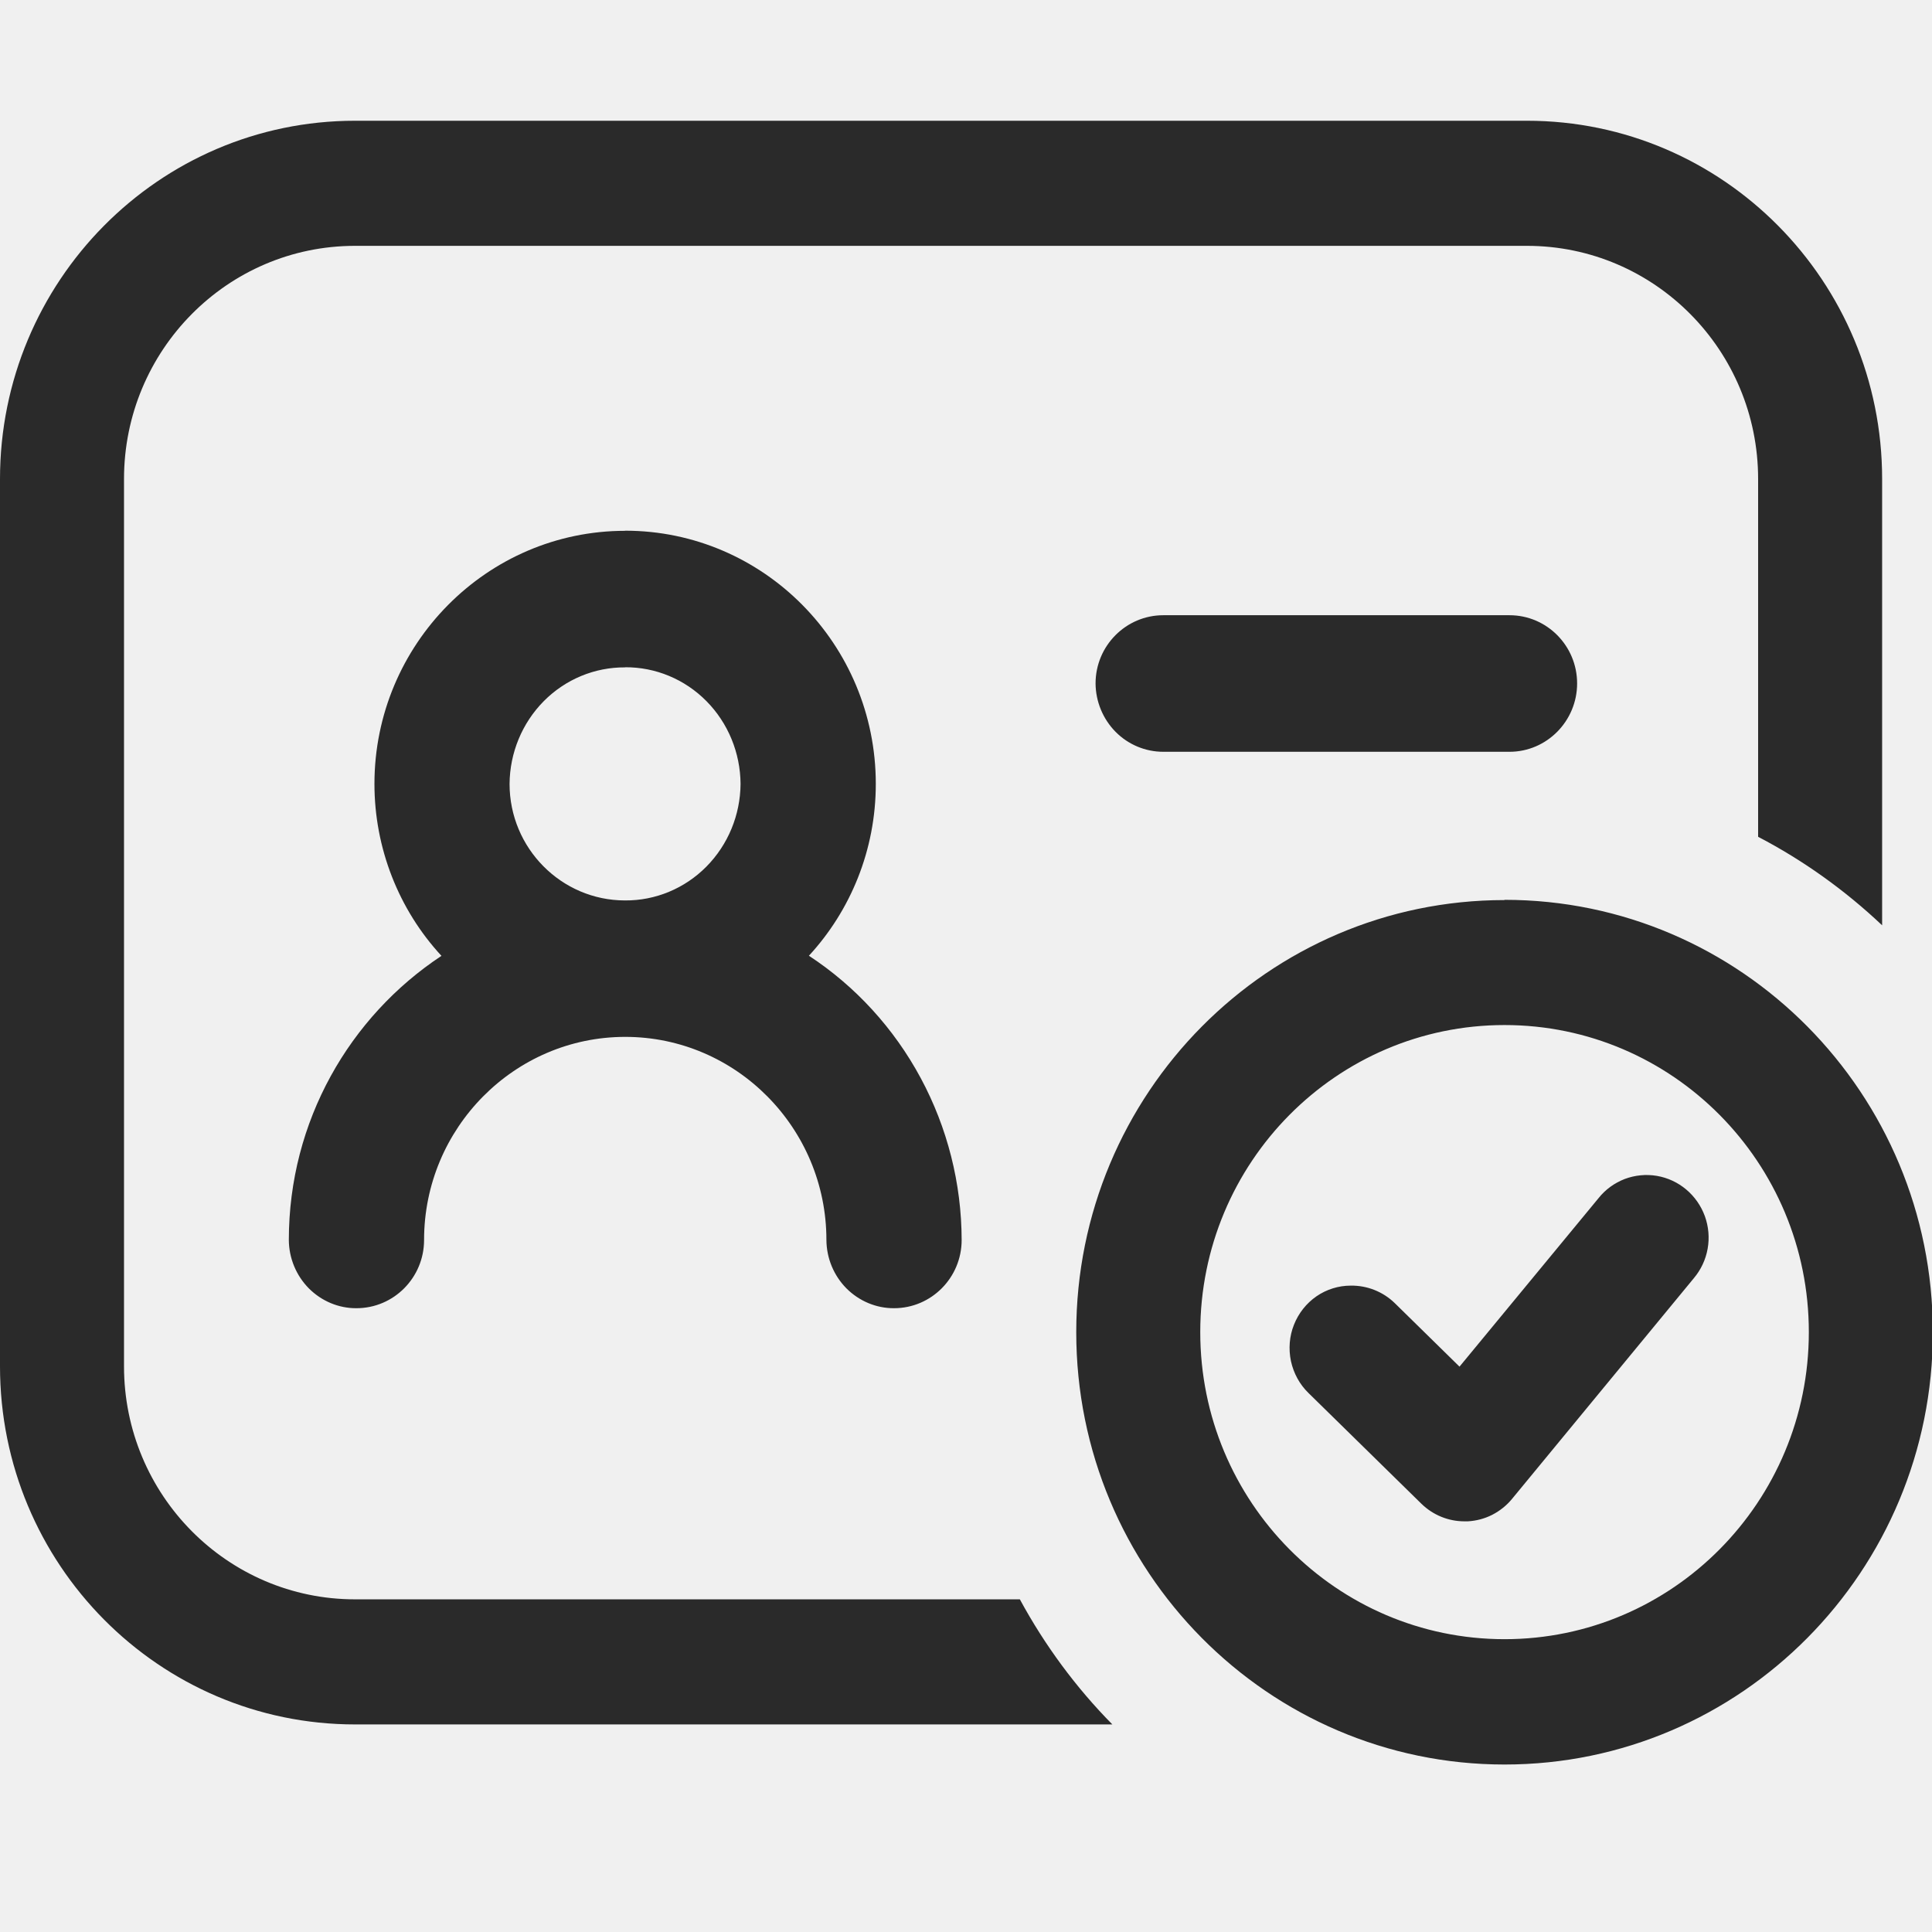
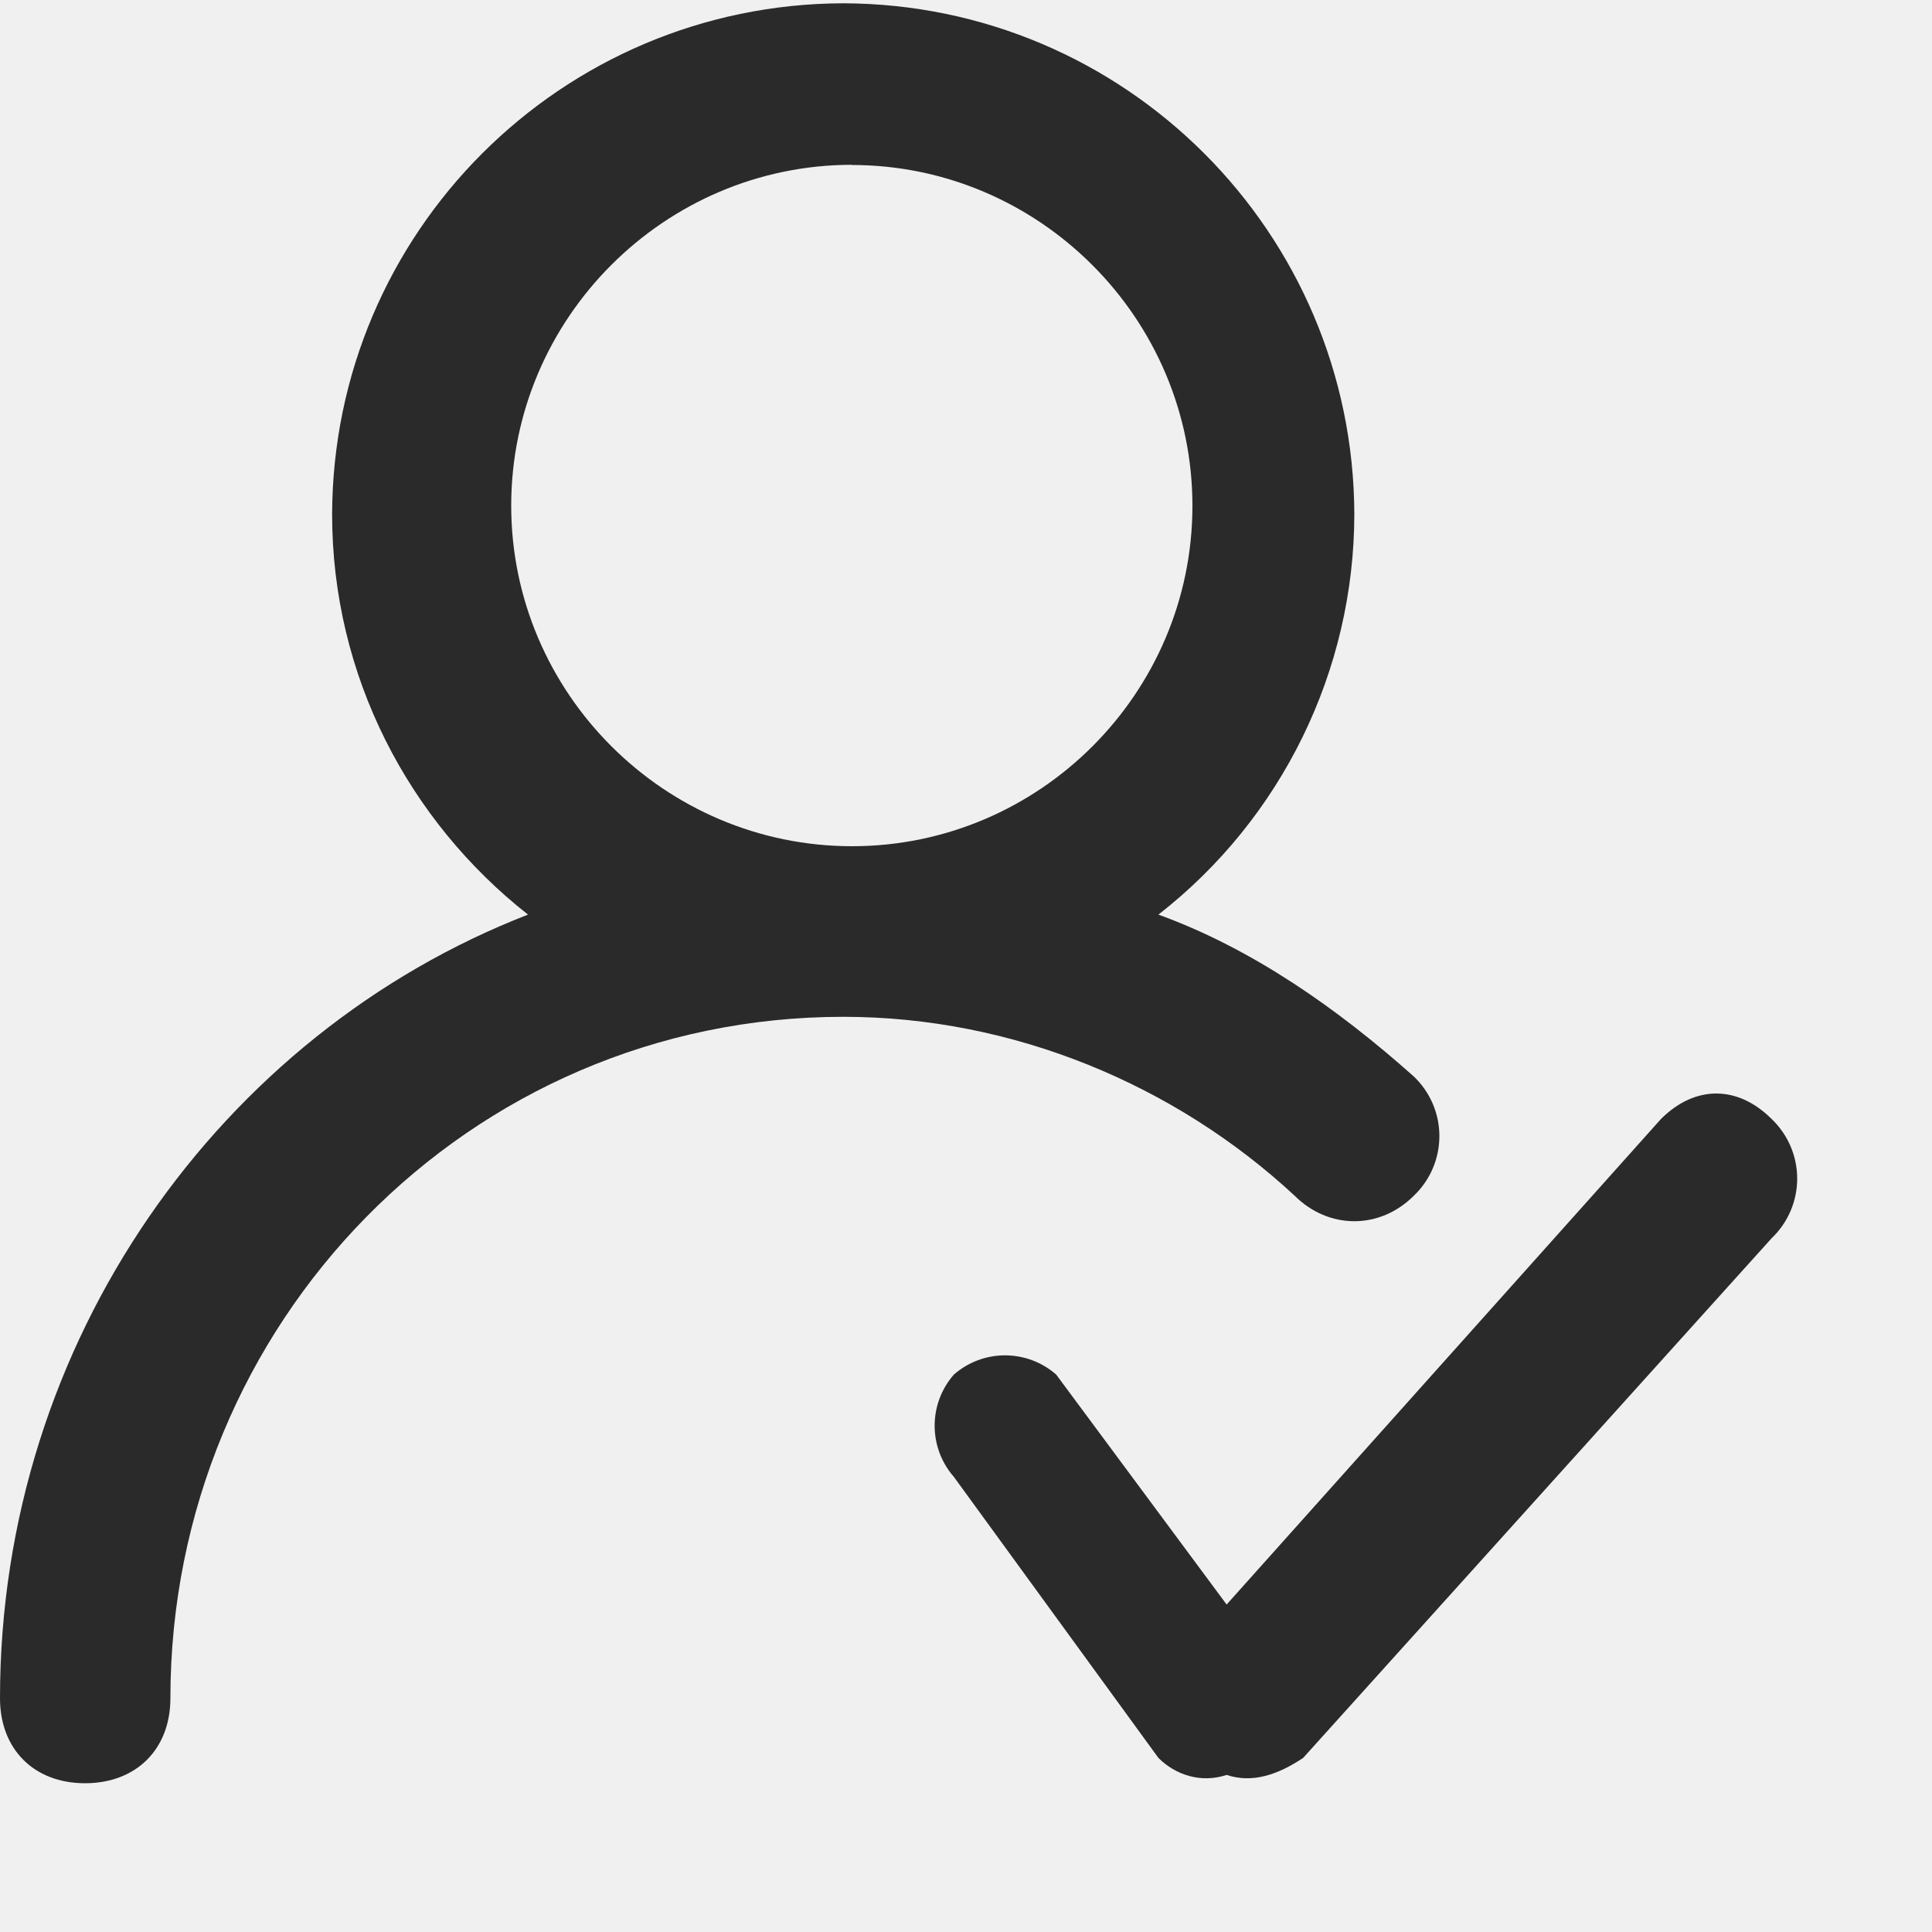
- <svg xmlns="http://www.w3.org/2000/svg" width="16" height="16" viewBox="0 0 16 16" fill="none">
-   <g clip-path="url(#clip0_5256_259)">
-     <path d="M12.46 7.452C14.419 7.452 16.007 9.056 16.007 11.033C16.007 13.01 14.419 14.613 12.46 14.613C10.502 14.613 8.913 13.01 8.913 11.033C8.913 9.056 10.502 7.454 12.46 7.454V7.452ZM12.646 1C14.27 1 15.587 2.329 15.587 3.967V7.663C15.279 7.372 14.934 7.125 14.56 6.93V3.967C14.56 2.901 13.703 2.036 12.646 2.036H2.94C1.883 2.036 1.027 2.902 1.027 3.967V11.315C1.027 12.381 1.884 13.245 2.94 13.245H8.446C8.653 13.627 8.911 13.976 9.212 14.281H2.941C1.316 14.281 0 12.953 0 11.315V3.967C0 2.33 1.316 1 2.94 1H12.646ZM12.46 8.489C11.069 8.489 9.94 9.627 9.94 11.032C9.94 12.437 11.069 13.575 12.46 13.575C13.851 13.575 14.98 12.437 14.98 11.032C14.98 9.627 13.851 8.489 12.46 8.489ZM13.721 9.738C13.904 9.769 14.055 9.897 14.119 10.072C14.15 10.158 14.158 10.251 14.142 10.341C14.126 10.432 14.086 10.516 14.028 10.585L12.523 12.412C12.478 12.467 12.422 12.512 12.358 12.545C12.295 12.577 12.226 12.595 12.156 12.599H12.127C11.995 12.599 11.867 12.547 11.771 12.453L10.836 11.536C10.763 11.465 10.713 11.373 10.691 11.272C10.67 11.171 10.678 11.066 10.716 10.971C10.754 10.875 10.819 10.793 10.903 10.735C10.986 10.678 11.085 10.647 11.186 10.647C11.322 10.645 11.454 10.697 11.552 10.793L12.087 11.318L13.238 9.923C13.295 9.851 13.37 9.797 13.455 9.764C13.54 9.732 13.632 9.723 13.721 9.738ZM5.177 4.395C6.323 4.395 7.253 5.335 7.253 6.492C7.253 7.04 7.043 7.542 6.699 7.915C7.085 8.168 7.404 8.517 7.625 8.928C7.846 9.339 7.963 9.8 7.964 10.269C7.964 10.581 7.713 10.834 7.404 10.834C7.257 10.835 7.115 10.775 7.01 10.67C6.905 10.564 6.845 10.42 6.844 10.269C6.844 9.342 6.096 8.587 5.178 8.587C4.26 8.587 3.512 9.342 3.512 10.269C3.512 10.581 3.261 10.834 2.952 10.834C2.804 10.835 2.663 10.775 2.558 10.67C2.453 10.564 2.393 10.42 2.392 10.269C2.392 9.286 2.895 8.419 3.656 7.916C3.3 7.531 3.101 7.021 3.101 6.492C3.101 5.337 4.033 4.396 5.177 4.396V4.395ZM5.177 5.527C4.925 5.525 4.682 5.626 4.503 5.807C4.324 5.988 4.222 6.234 4.22 6.492C4.22 7.024 4.649 7.457 5.176 7.457C5.428 7.459 5.671 7.358 5.85 7.177C6.03 6.995 6.131 6.749 6.133 6.492C6.131 6.234 6.03 5.988 5.85 5.806C5.671 5.625 5.428 5.524 5.176 5.526L5.177 5.527ZM12.501 5.095C12.81 5.095 13.061 5.348 13.061 5.66C13.061 5.971 12.81 6.226 12.501 6.226H9.634C9.486 6.226 9.344 6.167 9.239 6.061C9.134 5.955 9.074 5.81 9.073 5.66C9.073 5.348 9.325 5.095 9.634 5.095H12.501Z" fill="#2A2A2A" />
-   </g>
-   <defs>
-     <clipPath id="clip0_5256_259">
-       <rect width="16" height="16" fill="white" />
-     </clipPath>
-   </defs>
+ <svg xmlns="http://www.w3.org/2000/svg" class="icon" width="32px" height="32.00px" viewBox="0 0 1024 1024" version="1.1">
+   <path d="M613.99 931.738c9.011 9.011 22.528 13.517 36.147 9.011 13.517 4.506 27.034 0 40.55-9.011l248.32-275.456a43.622 43.622 0 0 0 0-63.181c-18.022-18.022-40.653-18.022-58.675 0L650.138 850.432l-90.317-121.856a41.165 41.165 0 0 0-54.272 0 41.165 41.165 0 0 0 0 54.17l108.442 148.992z" fill="#2A2A2A" />
+   <path d="M0 900.096c0 27.034 18.022 45.056 45.056 45.056 27.136 0 45.261-18.022 45.261-45.056 0-198.656 158.003-361.165 356.659-361.165 90.214 0 176.026 36.147 239.206 94.822 18.125 18.022 45.158 18.022 63.181 0a43.622 43.622 0 0 0 0-63.181c-40.55-36.147-85.709-67.789-135.373-85.811A269.619 269.619 0 0 0 717.824 272.589 271.667 271.667 0 0 0 446.976 1.741a271.667 271.667 0 0 0-270.95 270.848c0 85.709 40.653 162.509 103.834 212.173C117.35 547.84 0 710.451 0 900.096zM451.482 87.45c99.328 0 180.531 81.306 180.531 180.634S550.912 448.512 451.584 448.512c-99.328 0-180.634-81.203-180.634-180.531 0-99.328 81.306-180.634 180.634-180.634z" fill="#2A2A2A" />
</svg>
